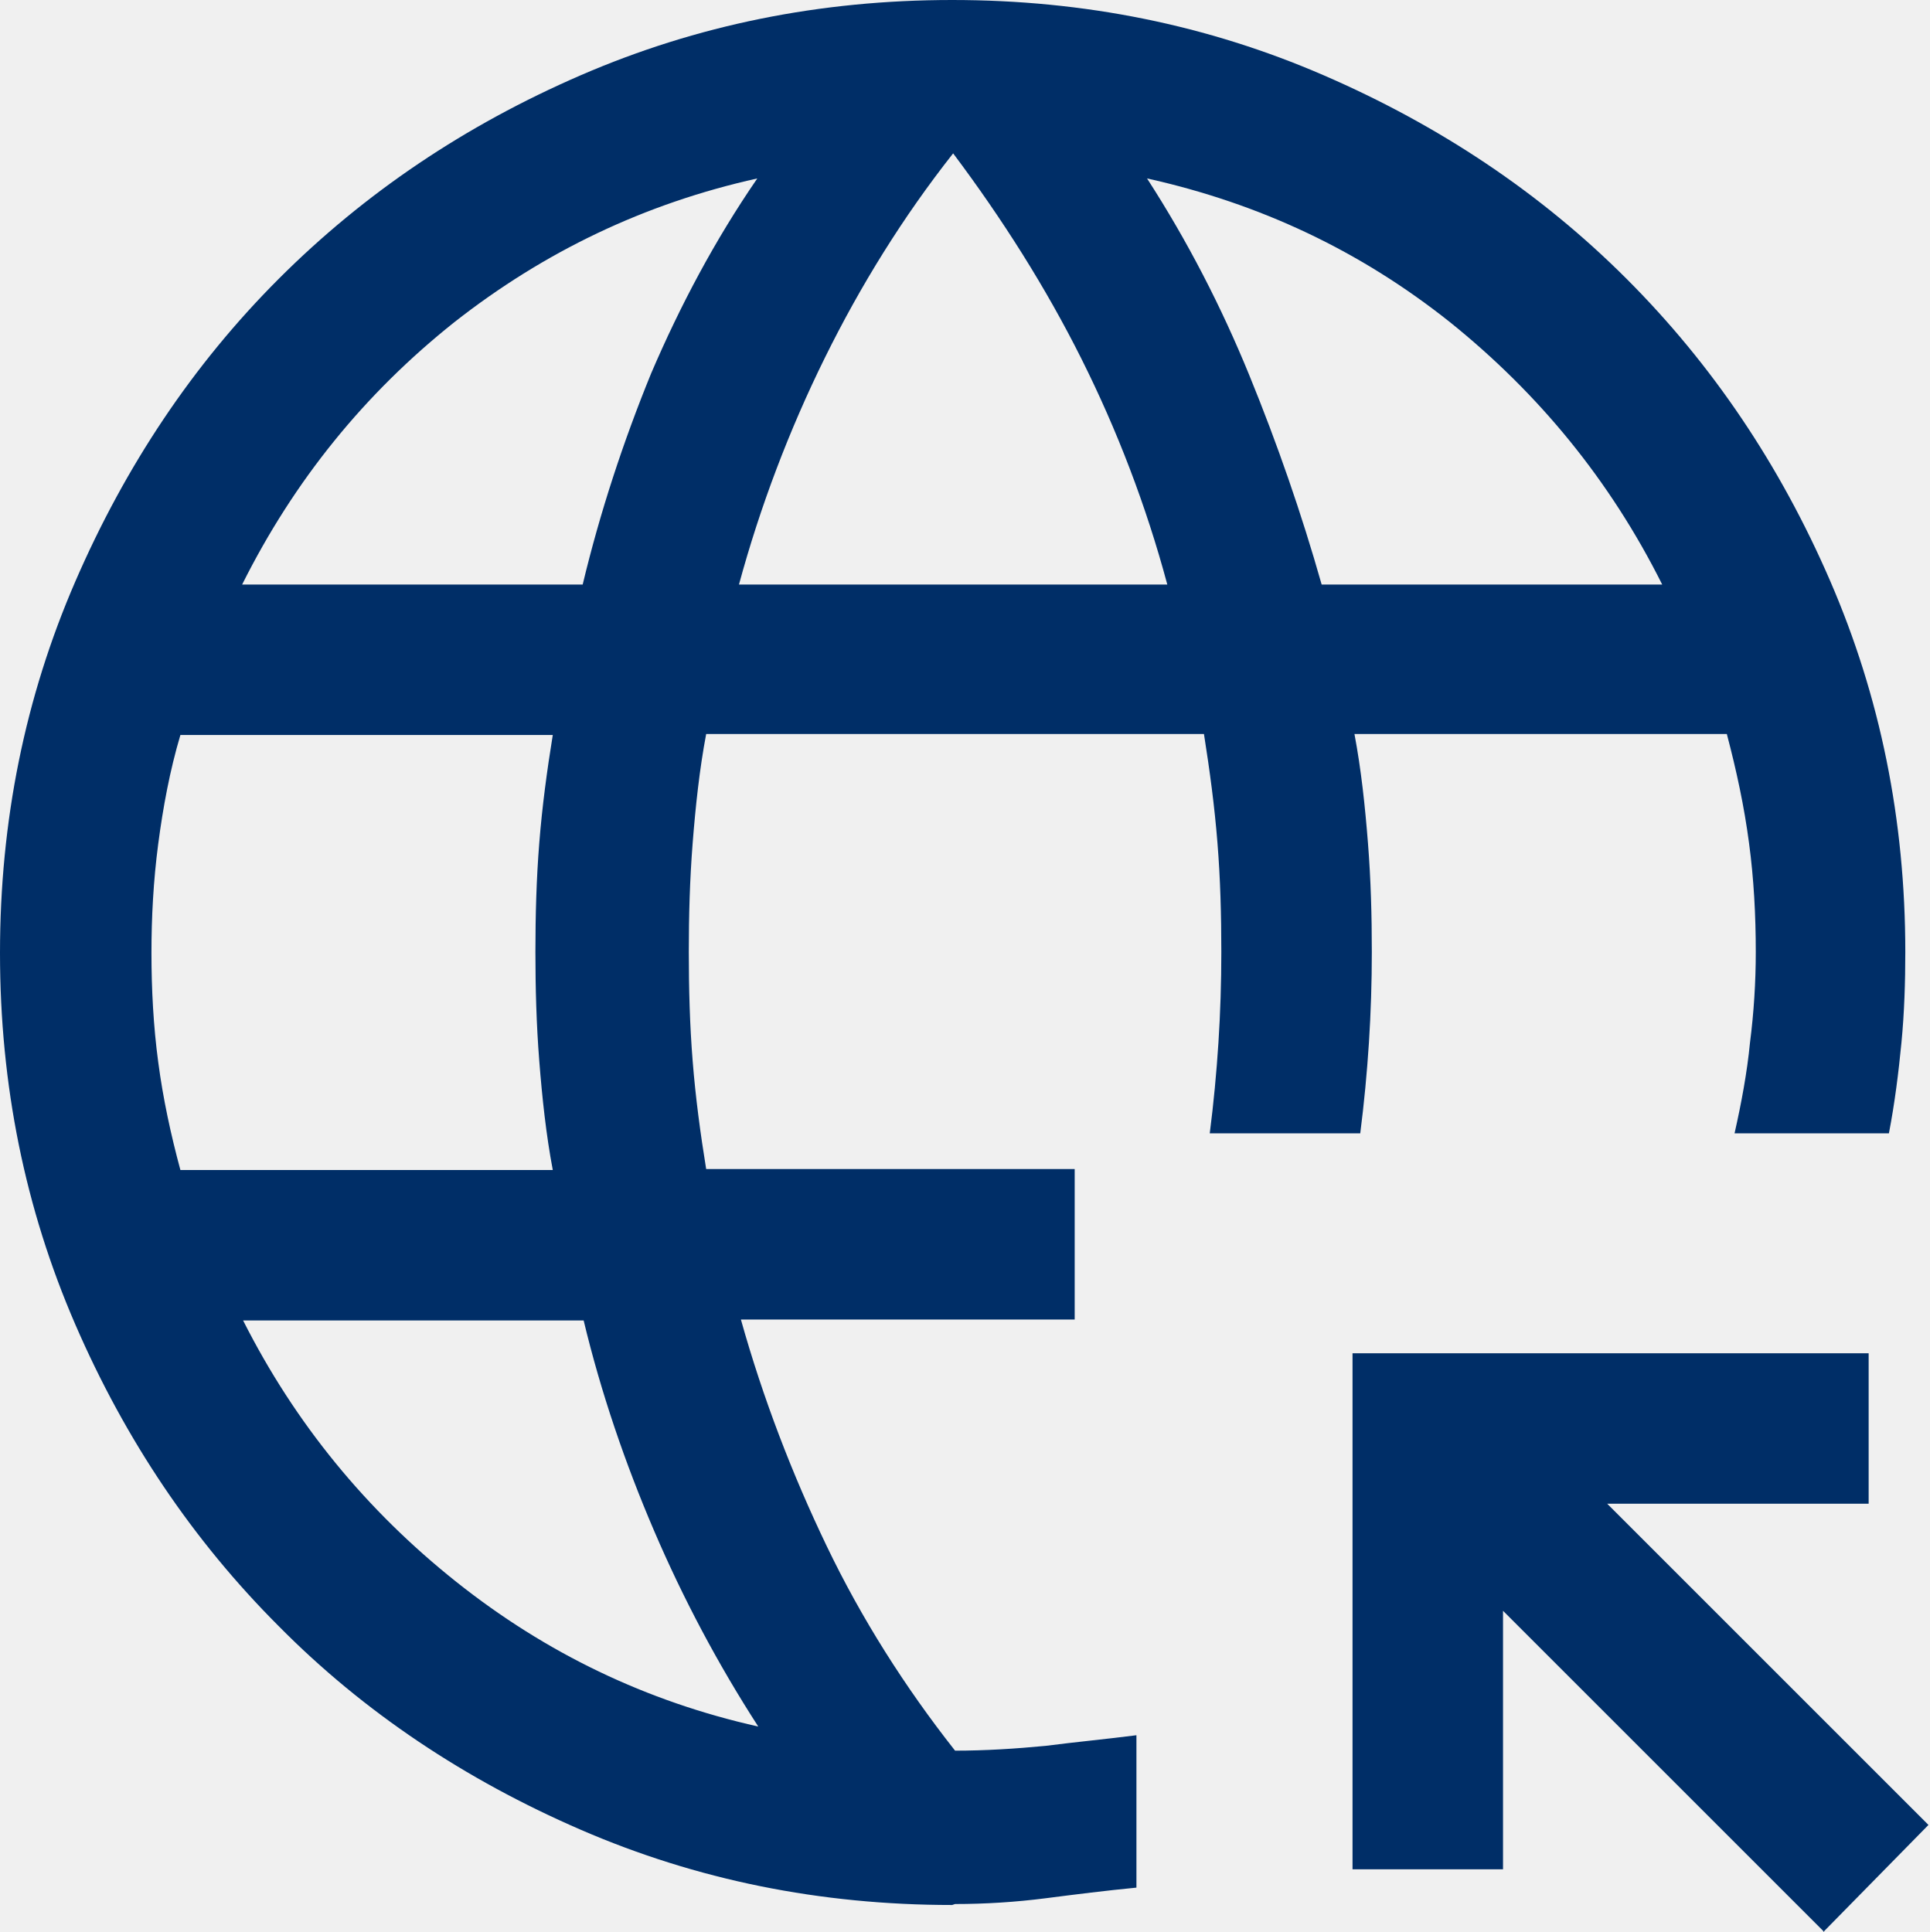
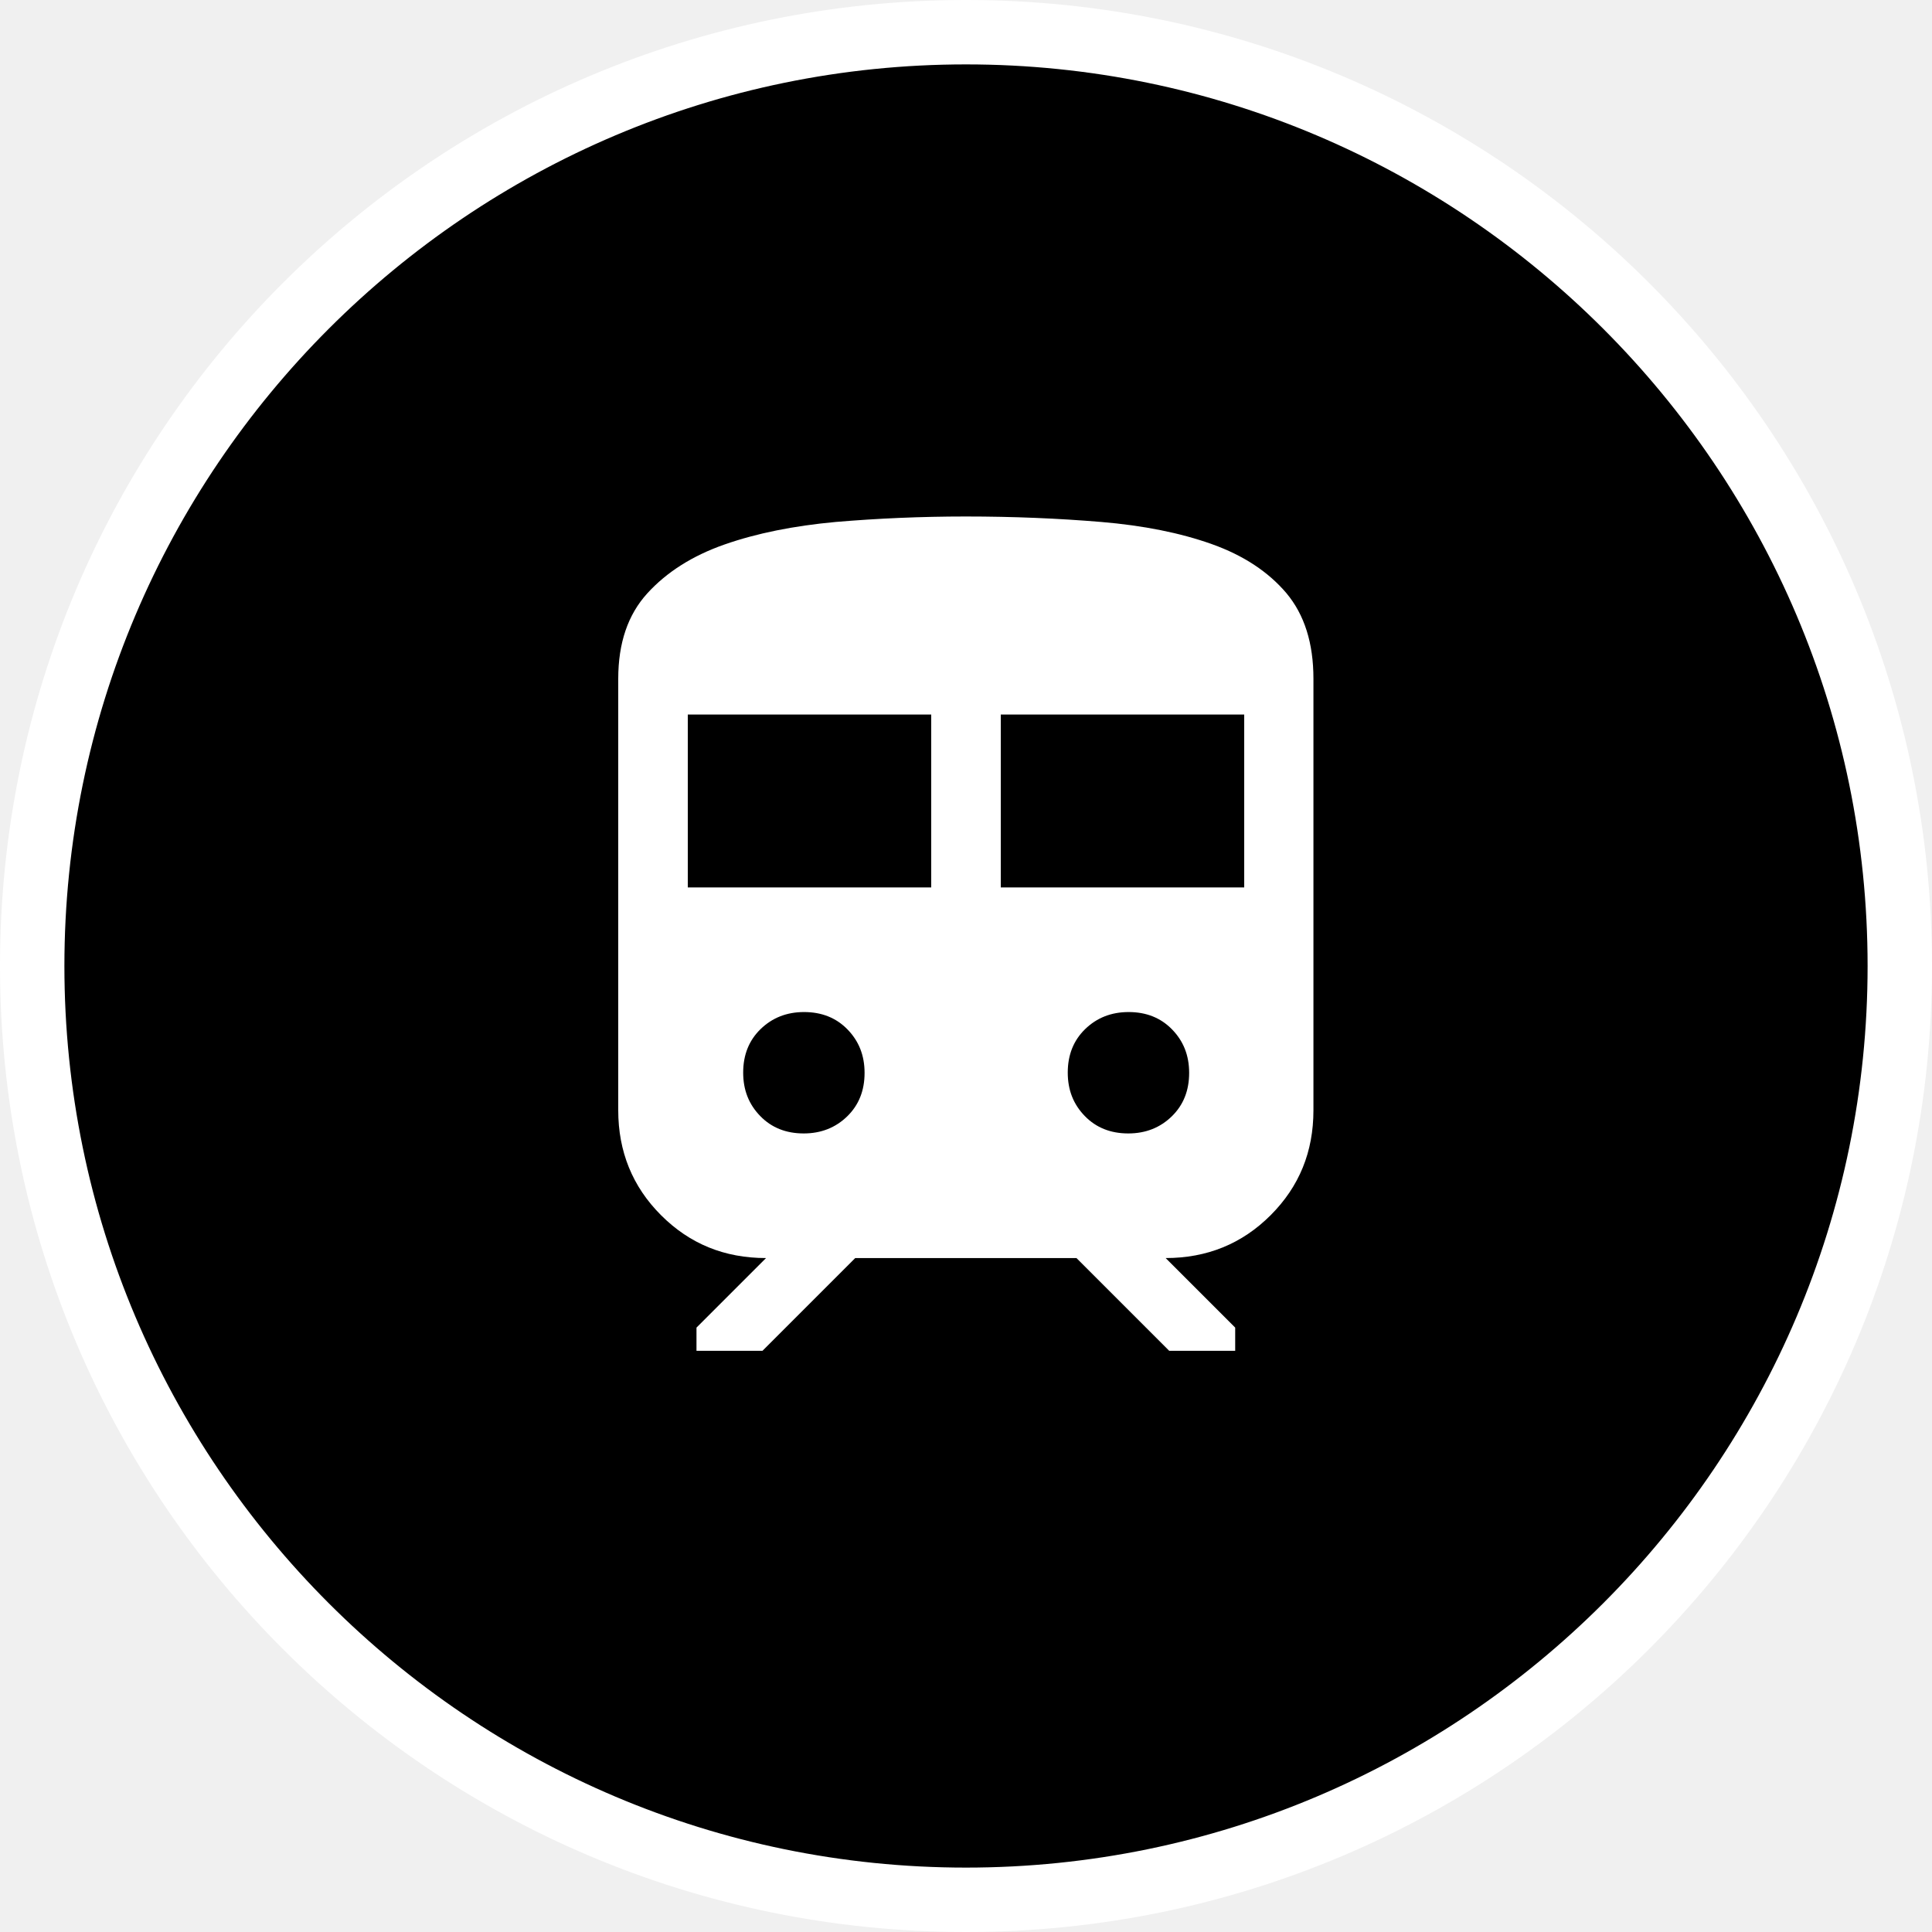
- <svg xmlns="http://www.w3.org/2000/svg" id="Livello_1" data-name="Livello 1" viewBox="0 0 20 20.03">
-   <defs>
-     <style>
-       .cls-1 {
-         fill: #002e67;
-       }
-     </style>
-   </defs>
-   <path class="cls-1" d="M18.91,20.03l-3.33-3.33v2.68h-1.56v-5.35h5.35v1.56h-2.71l3.33,3.33-1.09,1.11ZM9.87,19.75c-1.37,0-2.65-.26-3.85-.78-1.2-.52-2.25-1.22-3.13-2.11-.89-.89-1.59-1.93-2.11-3.13-.52-1.2-.78-2.48-.78-3.85s.26-2.65.78-3.85c.52-1.2,1.22-2.25,2.11-3.14s1.93-1.59,3.13-2.11c1.2-.52,2.48-.78,3.85-.78s2.65.26,3.85.78c1.2.52,2.25,1.22,3.14,2.11.89.89,1.59,1.93,2.11,3.13.52,1.2.78,2.48.78,3.85,0,.31-.01.63-.04.94-.03.31-.07.63-.13.94h-1.6c.07-.31.13-.63.16-.94.04-.31.06-.63.06-.94,0-.38-.02-.76-.07-1.13-.05-.38-.13-.75-.23-1.13h-3.86c.07.37.11.75.14,1.13.03.38.04.75.04,1.13,0,.31-.01.63-.03.94-.02.31-.05.63-.09.94h-1.56c.04-.31.07-.63.09-.94.02-.31.03-.63.03-.94,0-.38-.01-.76-.04-1.13-.03-.38-.08-.75-.14-1.13h-5.16c-.07.37-.11.75-.14,1.13-.03.38-.04.76-.04,1.13s.01.76.04,1.13c.03.38.08.75.14,1.12h3.82v1.56h-3.46c.23.82.53,1.6.89,2.35.36.75.81,1.46,1.33,2.12.31,0,.63-.02.94-.05.31-.04.63-.07.94-.11v1.58c-.31.03-.63.07-.94.11-.31.04-.63.06-.94.06ZM1.87,12.13h3.86c-.07-.37-.11-.75-.14-1.13-.03-.38-.04-.76-.04-1.13s.01-.76.04-1.13c.03-.38.08-.75.14-1.12H1.87c-.11.37-.18.75-.23,1.13-.05.38-.07.76-.07,1.13s.02.76.07,1.13c.05.38.13.75.23,1.12ZM2.52,6.06h3.52c.18-.75.42-1.48.71-2.19.3-.7.66-1.38,1.1-2.02-1.17.26-2.21.76-3.14,1.49-.93.74-1.66,1.64-2.2,2.72ZM7.86,17.9c-.42-.65-.78-1.33-1.08-2.03-.3-.7-.55-1.43-.73-2.18h-3.53c.54,1.07,1.28,1.97,2.21,2.71.93.74,1.97,1.24,3.13,1.5ZM7.65,6.06h4.45c-.22-.82-.52-1.6-.89-2.34-.37-.74-.82-1.45-1.33-2.13-.52.66-.96,1.37-1.33,2.12-.37.75-.67,1.54-.89,2.35ZM13.7,6.06h3.53c-.54-1.08-1.28-1.98-2.2-2.72-.93-.74-1.97-1.23-3.14-1.49.42.65.77,1.33,1.06,2.04.29.71.54,1.43.75,2.17Z" />
+ <svg xmlns="http://www.w3.org/2000/svg" viewBox="0 0 60 60">
+   <g id="bg">
+     <g>
+       <path d="M30,59c-15.99,0-29-13.01-29-29S14.01,1,30,1s29,13.01,29,29-13.01,29-29,29Z" />
+       <path d="M30,2c15.44,0,28,12.56,28,28s-12.56,28-28,28S2,45.44,2,30,14.56,2,30,2M30,0C13.43,0,0,13.43,0,30s13.43,30,30,30,30-13.43,30-30S46.57,0,30,0h0Z" style="fill: #fff;" />
+     </g>
+   </g>
+   <g id="ico">
+     <path d="M19.2,34.48v-13.4c0-1.11.3-1.99.9-2.65.6-.66,1.4-1.17,2.4-1.52,1-.35,2.15-.58,3.45-.7,1.3-.11,2.65-.17,4.04-.17,1.49,0,2.89.06,4.21.17,1.31.11,2.46.34,3.44.69.98.35,1.75.86,2.31,1.52.56.67.84,1.55.84,2.66v13.4c0,1.29-.44,2.37-1.33,3.26-.89.89-1.98,1.33-3.26,1.33l2.16,2.16v.72h-2.05l-2.88-2.88h-6.87l-2.88,2.88h-2.05v-.72l2.16-2.16c-1.29,0-2.37-.44-3.26-1.33-.89-.89-1.33-1.98-1.33-3.26ZM21.36,27.56h7.56v-5.37h-7.56v5.37ZM31.08,27.56h7.56v-5.37h-7.56v5.37ZM24.96,35.2c.54,0,.99-.18,1.35-.53.36-.35.54-.8.54-1.35s-.18-.99-.53-1.35c-.35-.36-.8-.54-1.35-.54-.54,0-.99.18-1.35.53-.36.35-.54.8-.54,1.35s.18.99.53,1.35c.35.36.8.54,1.35.54ZM35.04,35.2c.54,0,.99-.18,1.35-.53.36-.35.54-.8.54-1.35s-.18-.99-.53-1.35c-.35-.36-.8-.54-1.35-.54-.54,0-.99.18-1.35.53-.36.35-.54.8-.54,1.35s.18.99.53,1.35c.35.36.8.54,1.35.54Z" style="fill: #fff;" />
+   </g>
</svg>
